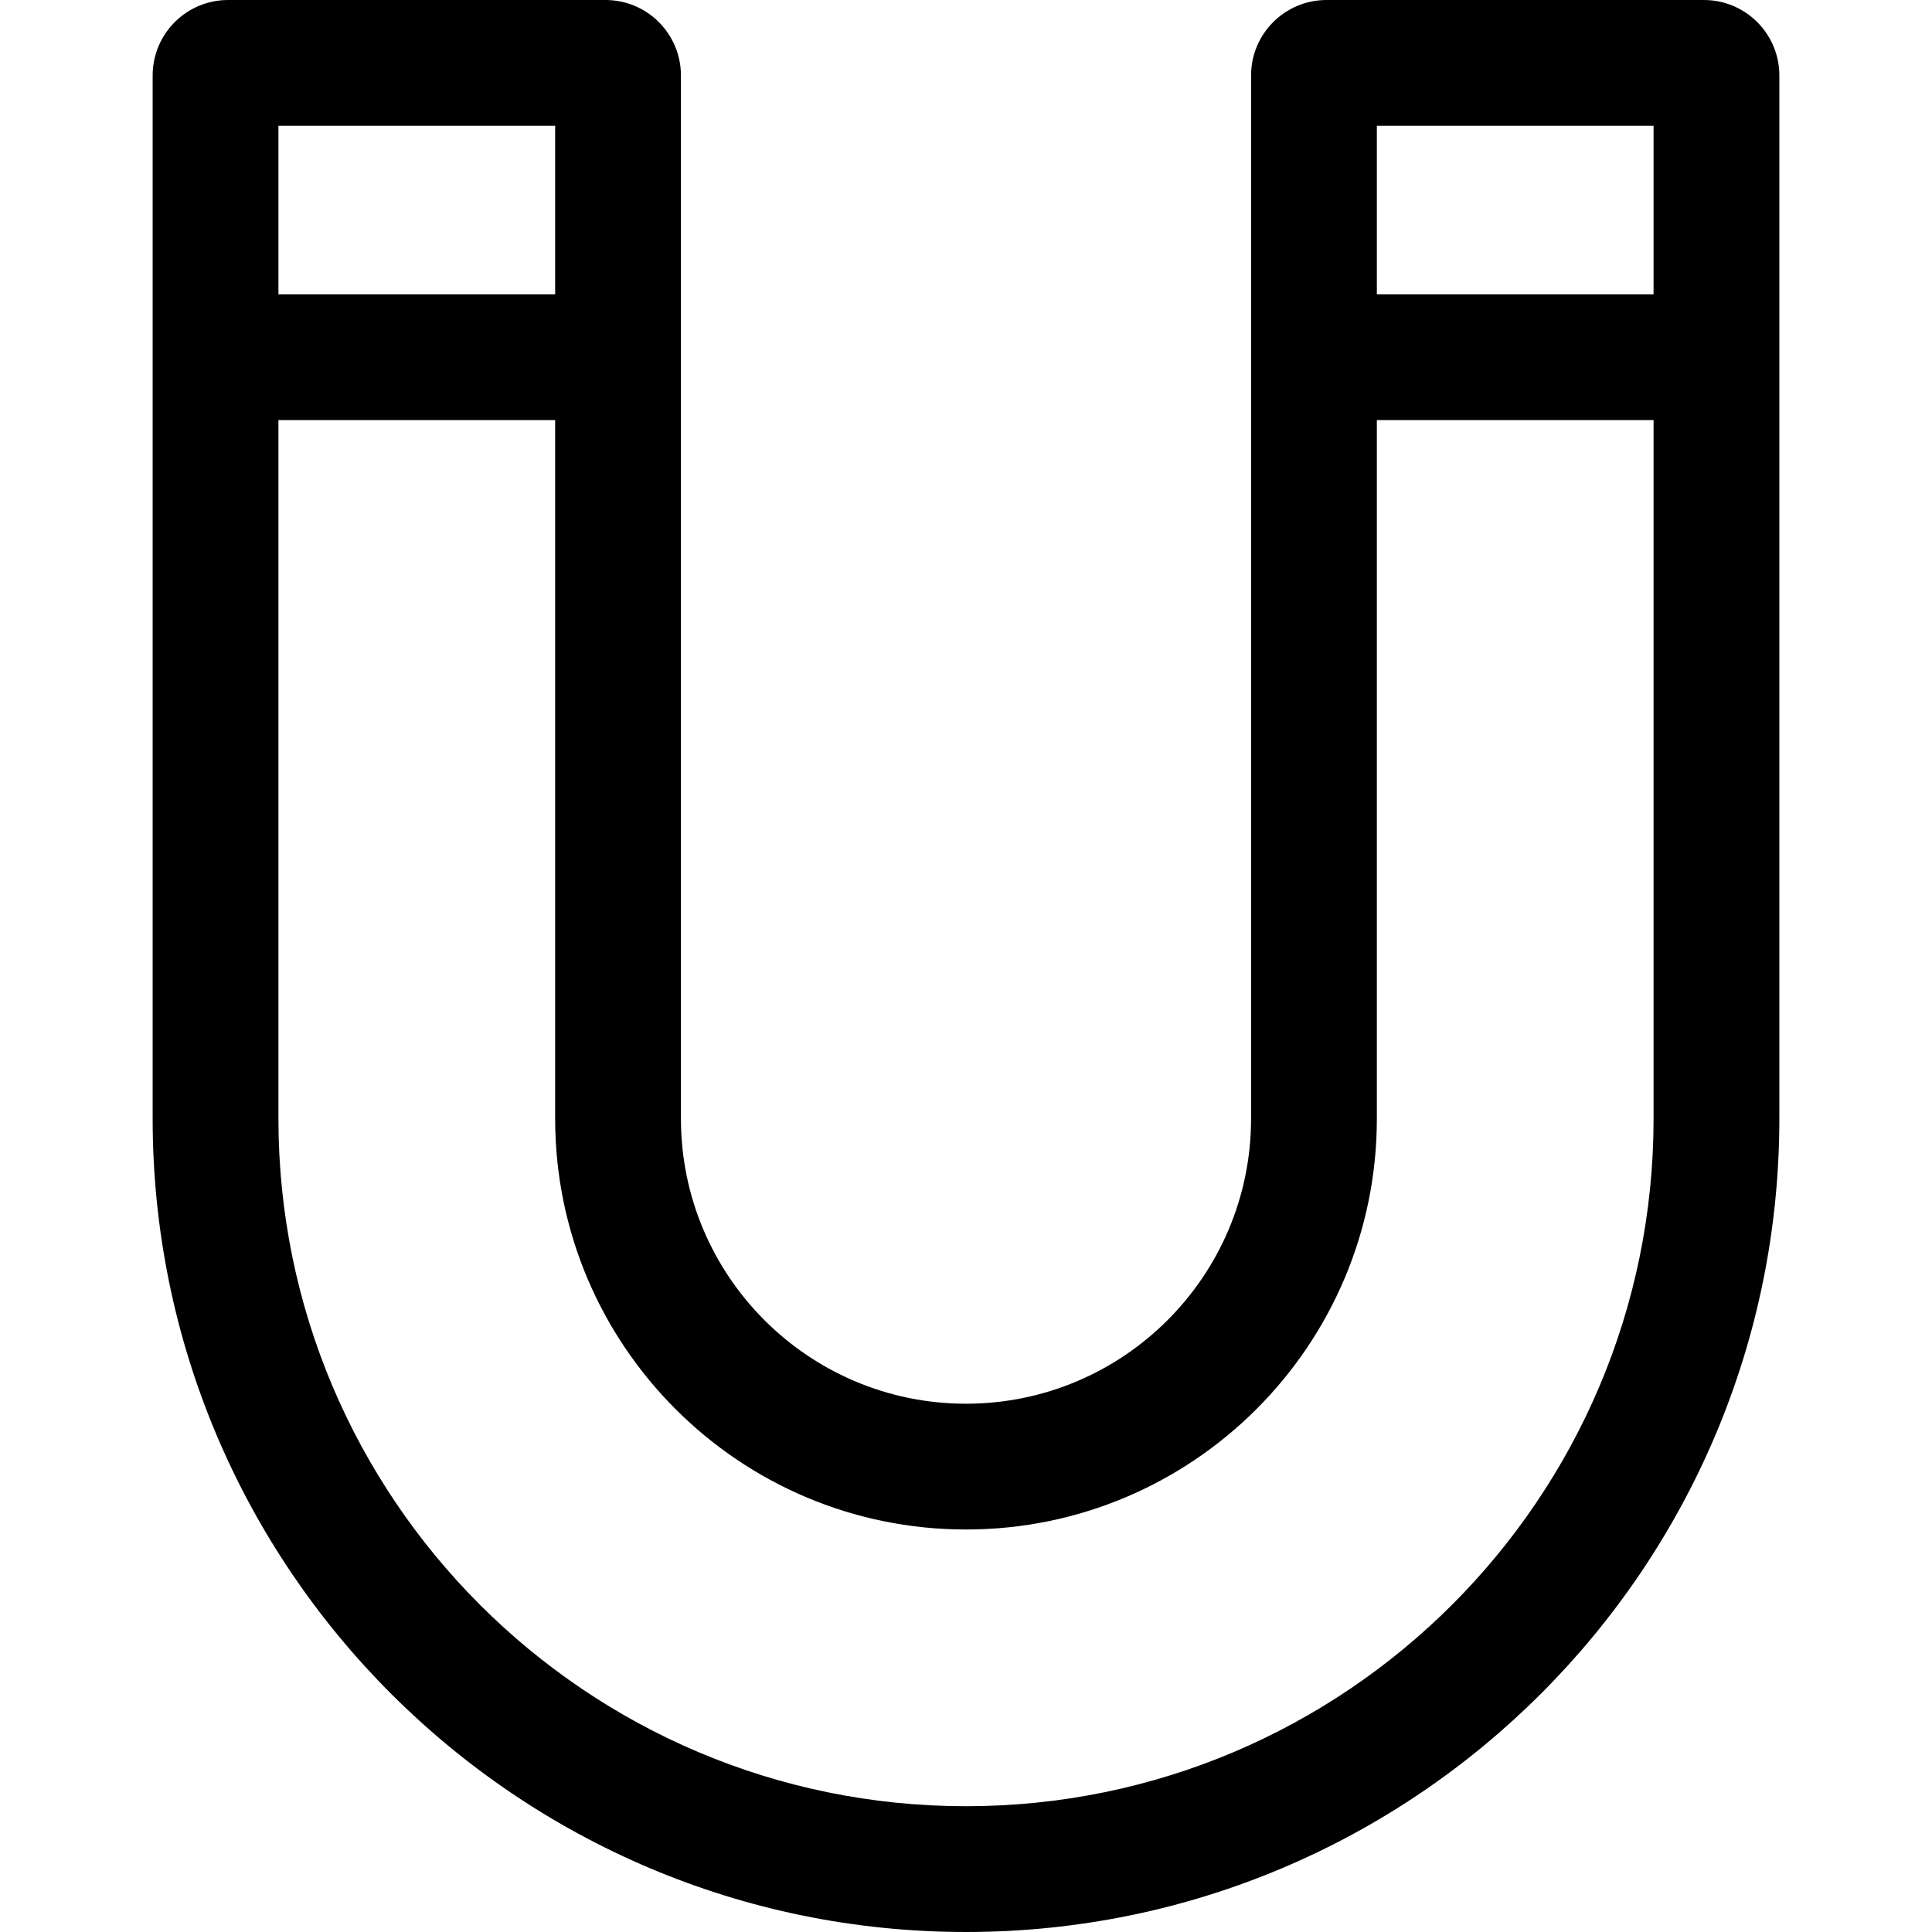
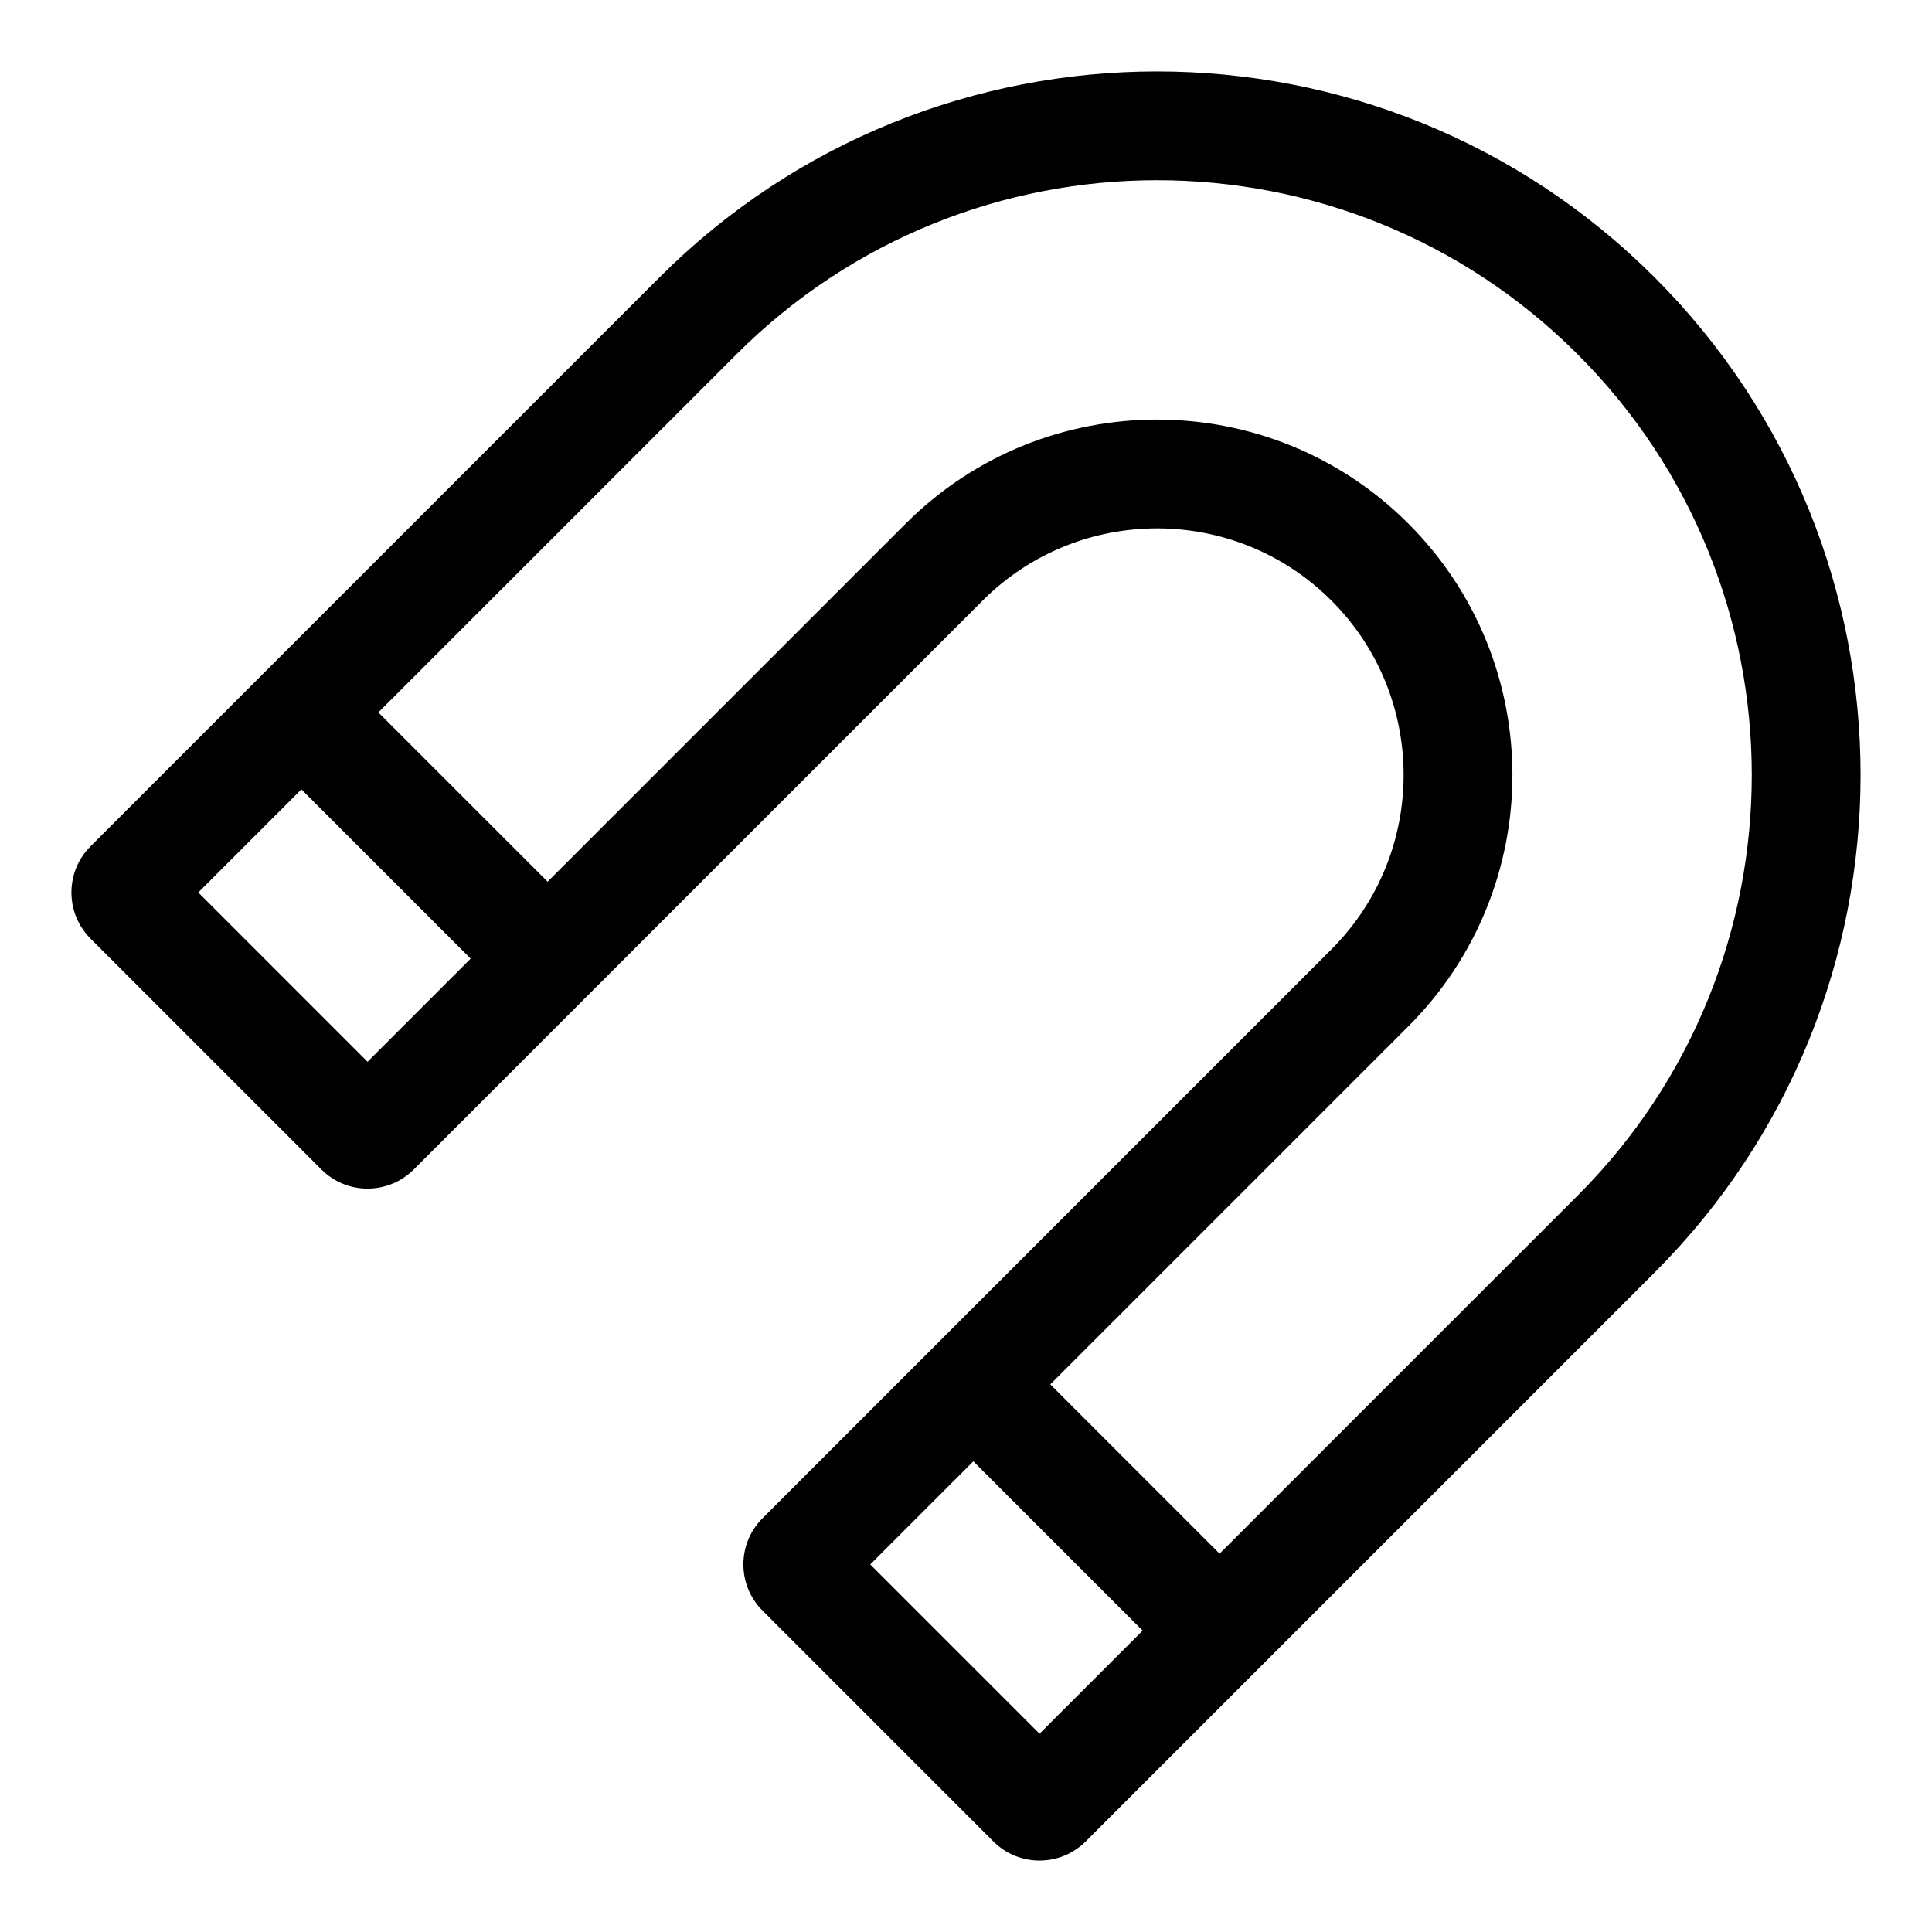
<svg xmlns="http://www.w3.org/2000/svg" width="100%" height="100%" viewBox="0 0 512 512" version="1.1" xml:space="preserve" style="fill-rule:evenodd;clip-rule:evenodd;stroke-linejoin:round;stroke-miterlimit:2;">
-   <g transform="matrix(0.291906,0,0,0.696541,50.4541,2.84217e-14)">
-     <path d="M1442.56,28.713L1442.56,425.609C1442.56,596.4 1111.69,735.06 704.152,735.06C296.613,735.06 -34.258,596.4 -34.258,425.609L-34.258,28.713C-34.258,12.855 -3.582,-0 34.258,-0L376.834,-0C414.674,-0 445.35,12.855 445.35,28.713L445.35,425.609C445.35,485.469 561.315,534.067 704.152,534.067C846.989,534.067 962.955,485.469 962.955,425.609L962.955,28.713C962.955,12.855 993.63,-0 1031.47,-0L1374.05,-0C1411.89,-0 1442.56,12.855 1442.56,28.713ZM1077.15,159.837L1077.15,425.609C1077.15,511.881 910.014,581.923 704.152,581.923C498.291,581.923 331.157,511.881 331.157,425.609L331.157,159.837L79.935,159.837L79.935,425.609C79.935,569.988 359.637,687.205 704.152,687.205C1048.67,687.205 1328.37,569.988 1328.37,425.609L1328.37,159.837L1077.15,159.837ZM1077.15,111.982L1328.37,111.982L1328.37,47.855L1077.15,47.855L1077.15,111.982ZM79.935,47.855L79.935,111.982L331.157,111.982L331.157,47.855L79.935,47.855Z" />
+   <g transform="matrix(-0.178574,-0.178574,0.42611,-0.42611,269.367,494.119)">
+     <path d="M1442.56,28.713L1442.56,382.539C1442.56,553.33 1111.69,691.99 704.152,691.99C296.613,691.99 -34.258,553.33 -34.258,382.539L-34.258,28.713C-34.258,12.855 -3.582,-0 34.258,-0L376.834,-0C414.674,-0 445.35,12.855 445.35,28.713L445.35,382.539C445.35,442.399 561.315,490.997 704.152,490.997C846.989,490.997 962.955,442.399 962.955,382.539L962.955,28.713C962.955,12.855 993.63,-0 1031.47,-0L1374.05,-0C1411.89,-0 1442.56,12.855 1442.56,28.713ZM1077.15,159.837L1077.15,382.539C1077.15,468.811 910.014,538.853 704.152,538.853C498.291,538.853 331.157,468.811 331.157,382.539L331.157,159.837L79.935,159.837L79.935,382.539C79.935,526.918 359.637,644.135 704.152,644.135C1048.67,644.135 1328.37,526.918 1328.37,382.539L1328.37,159.837L1077.15,159.837ZM1077.15,111.982L1328.37,111.982L1328.37,47.855L1077.15,47.855L1077.15,111.982ZM79.935,47.855L79.935,111.982L331.157,111.982L331.157,47.855L79.935,47.855Z" />
  </g>
</svg>
